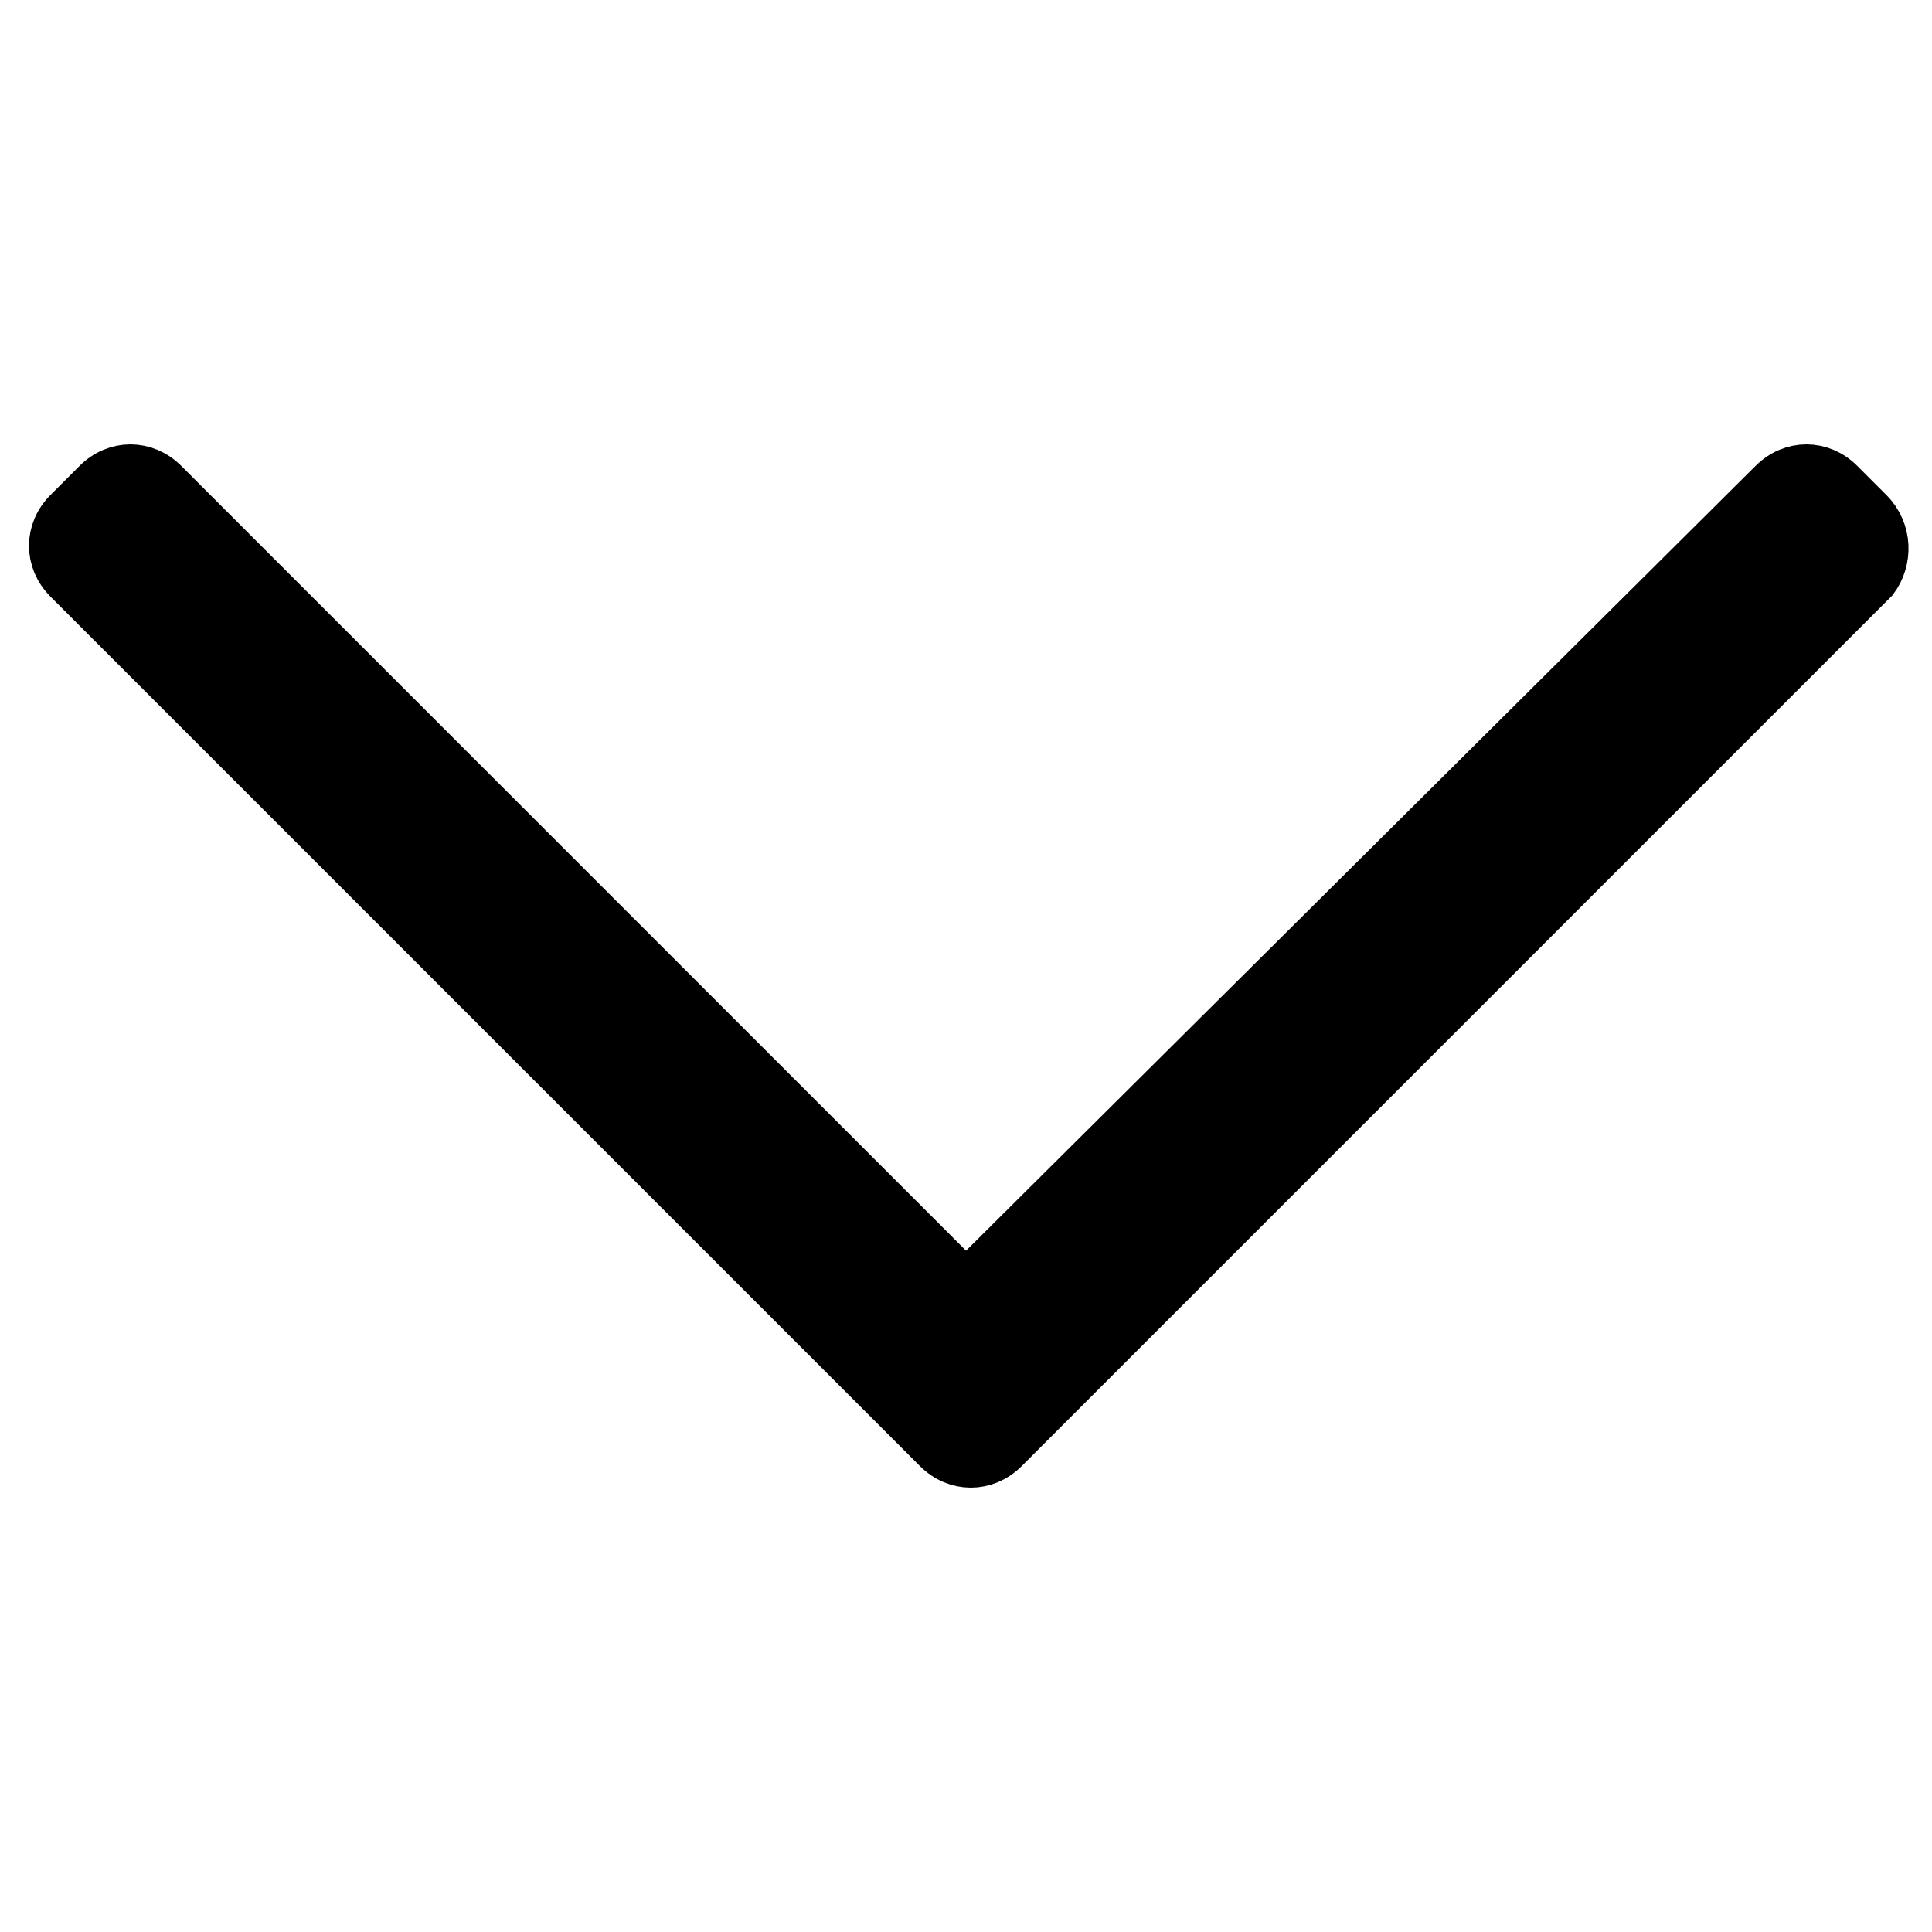
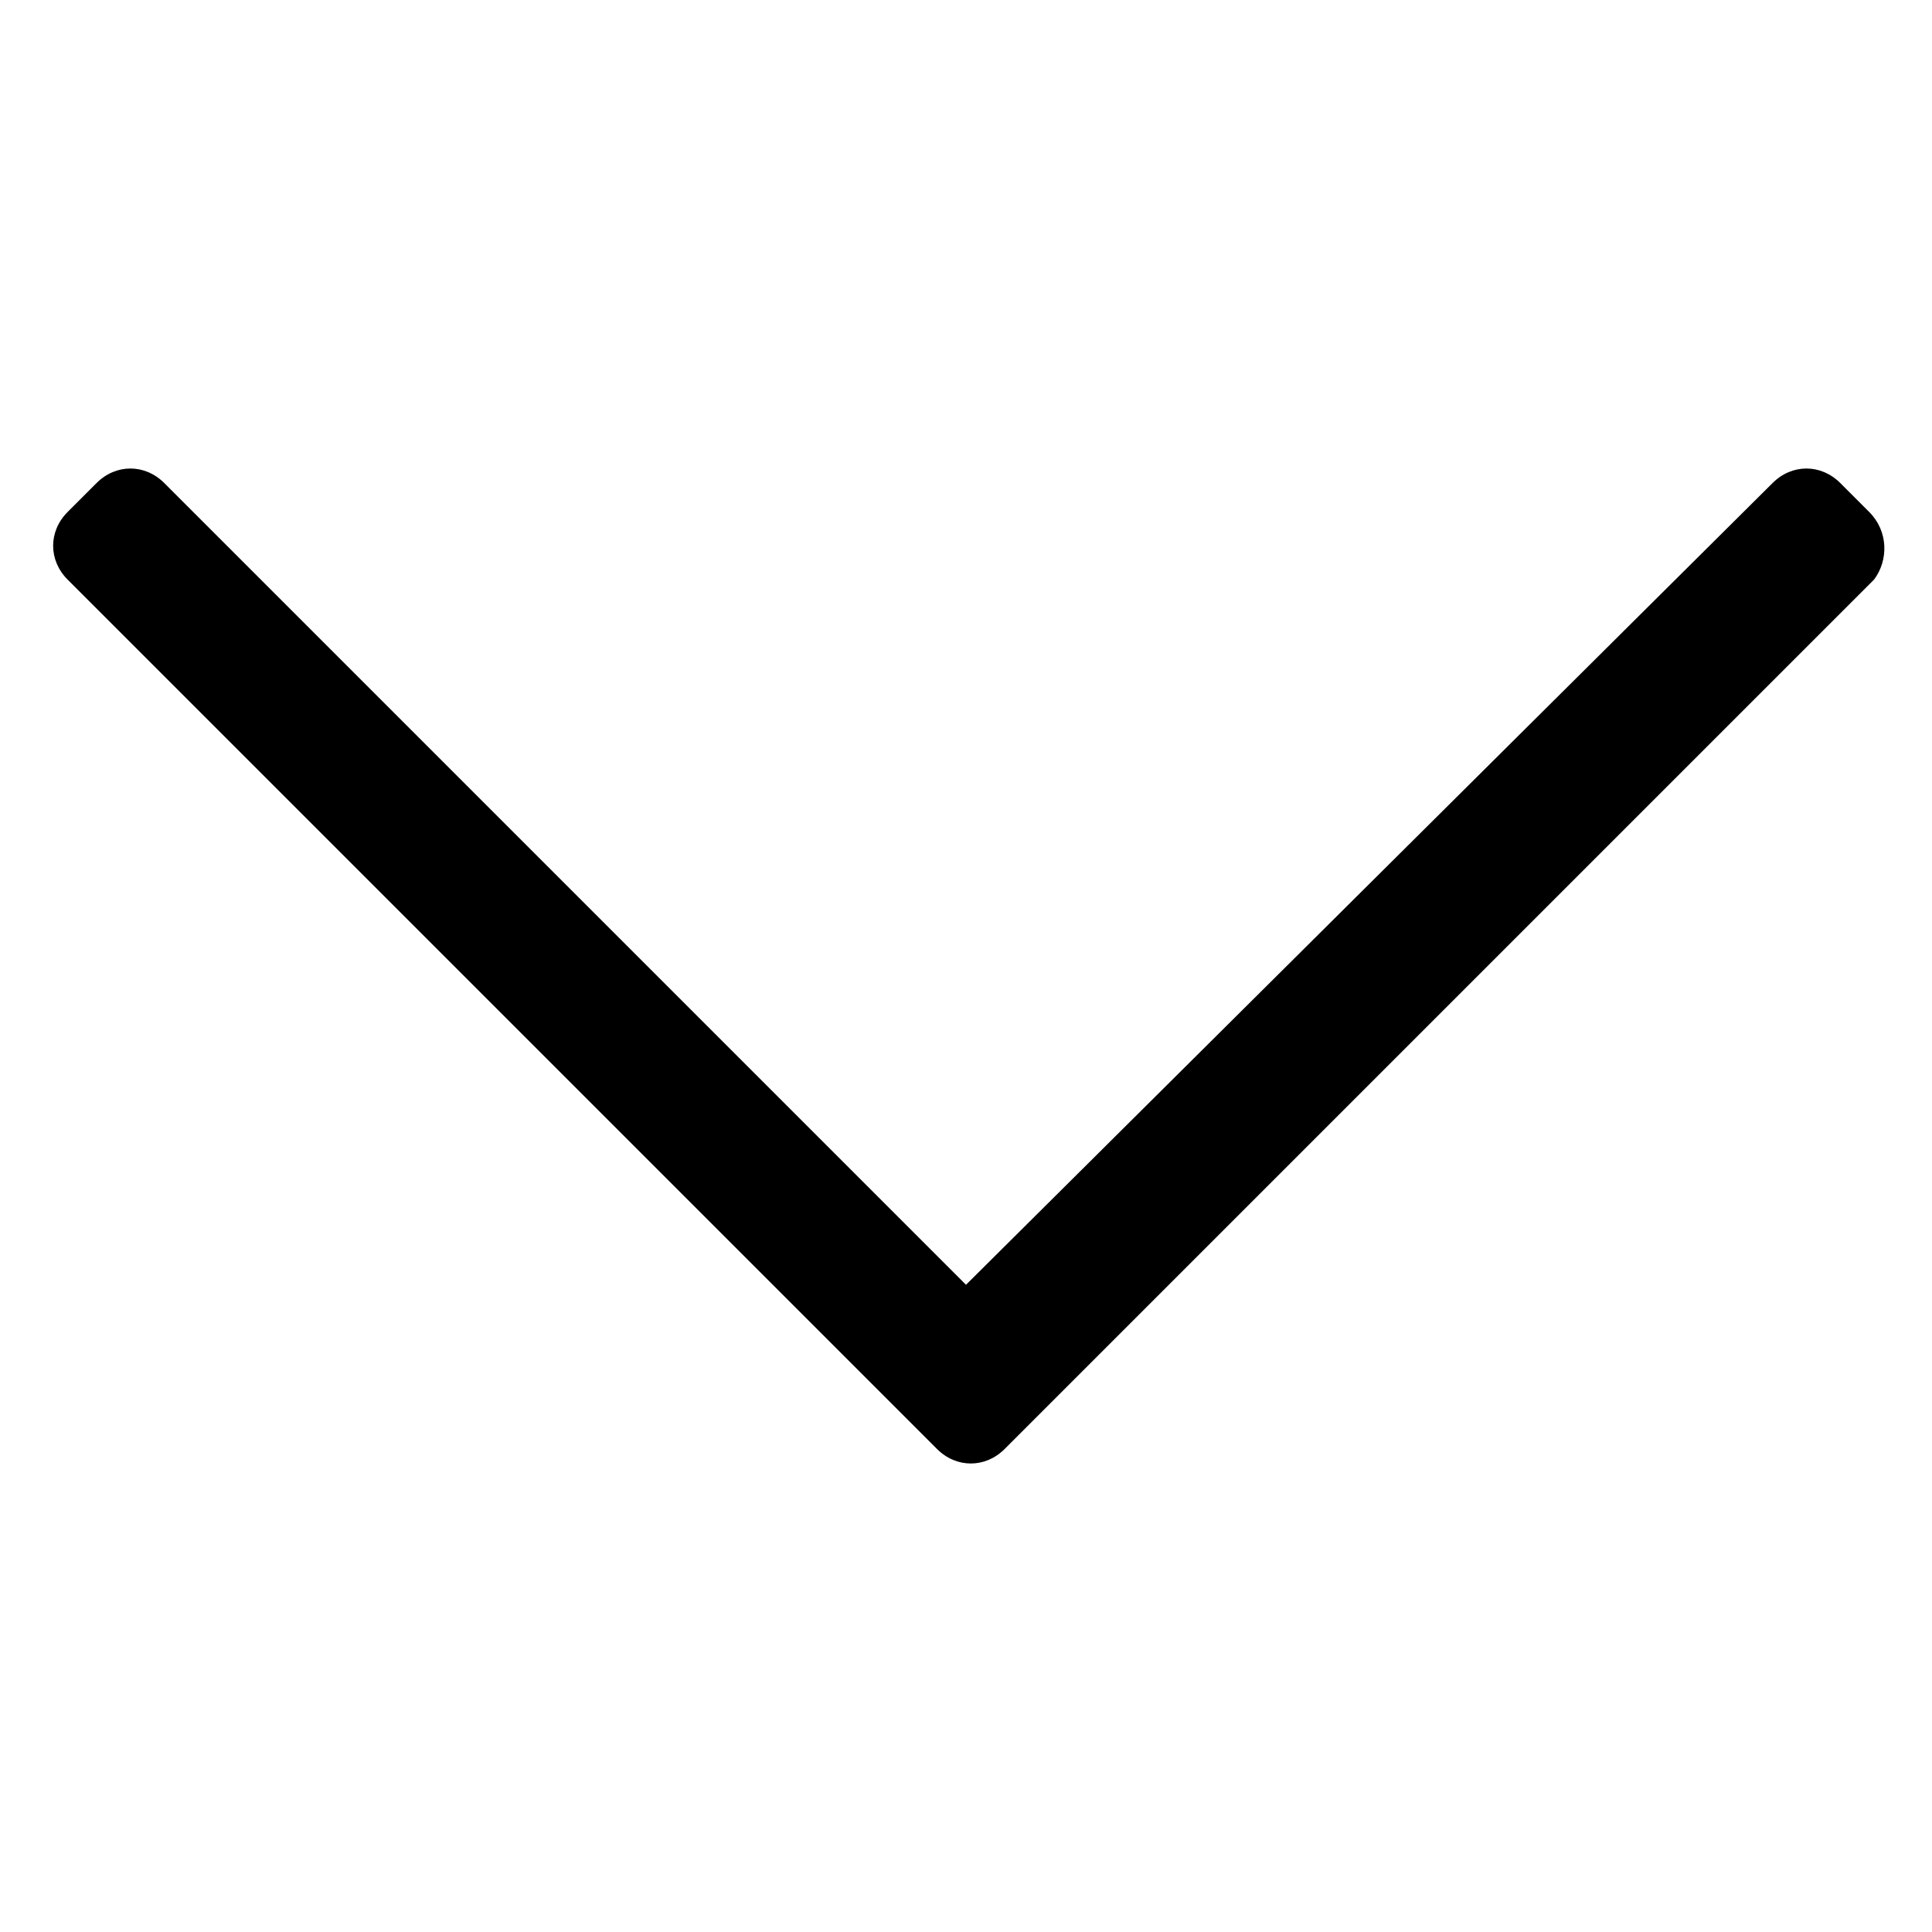
<svg xmlns="http://www.w3.org/2000/svg" id="icon-chevron-down" viewBox="0 0 40 40">
-   <path fill="currentColor" stroke="currentColor" d="M38.7,10.6L38.1,10c-0.4-0.4-1-0.4-1.4,0L20,26.6L3.4,10c-0.4-0.4-1-0.4-1.4,0l-0.6,0.6c-0.4,0.4-0.4,1,0,1.4l18,18c0.4,0.4,1,0.4,1.4,0l18-18C39.1,11.6,39.1,11,38.7,10.6z" />
+   <path fill="currentColor" d="M38.7,10.6L38.1,10c-0.4-0.4-1-0.4-1.4,0L20,26.6L3.4,10c-0.4-0.4-1-0.4-1.4,0l-0.6,0.6c-0.4,0.4-0.4,1,0,1.4l18,18c0.4,0.4,1,0.4,1.4,0l18-18C39.1,11.6,39.1,11,38.7,10.6z" />
</svg>
